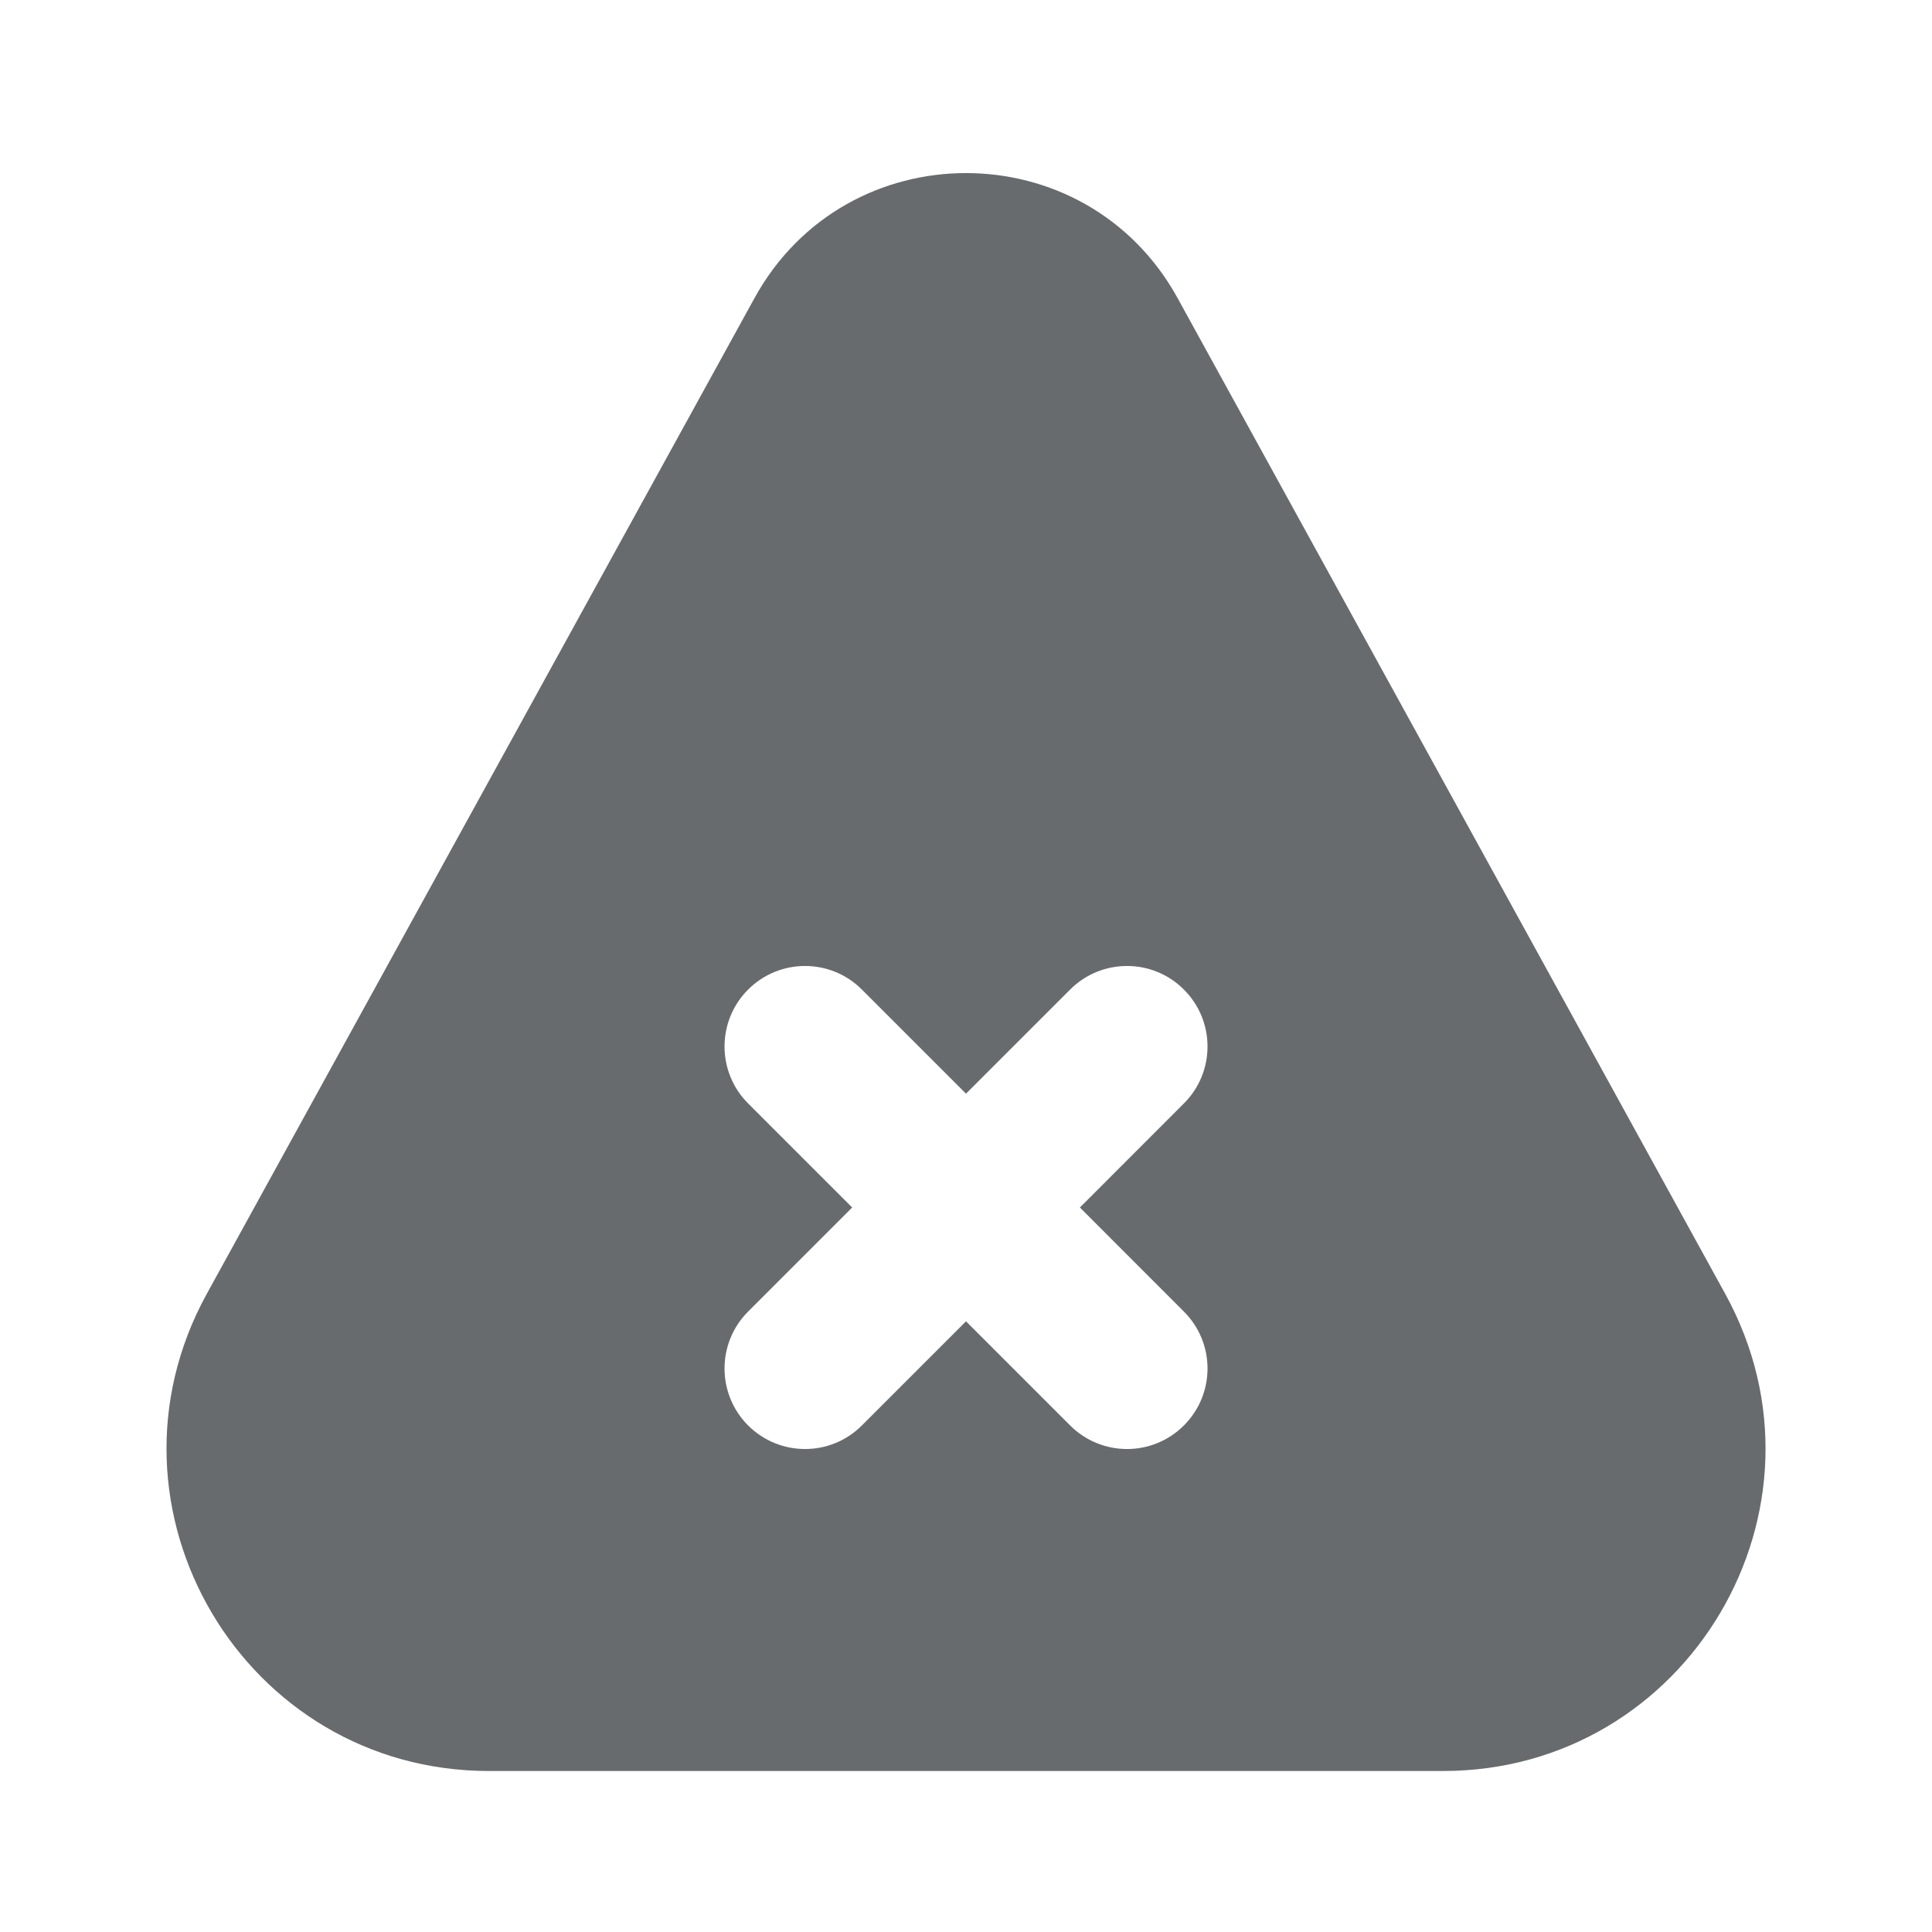
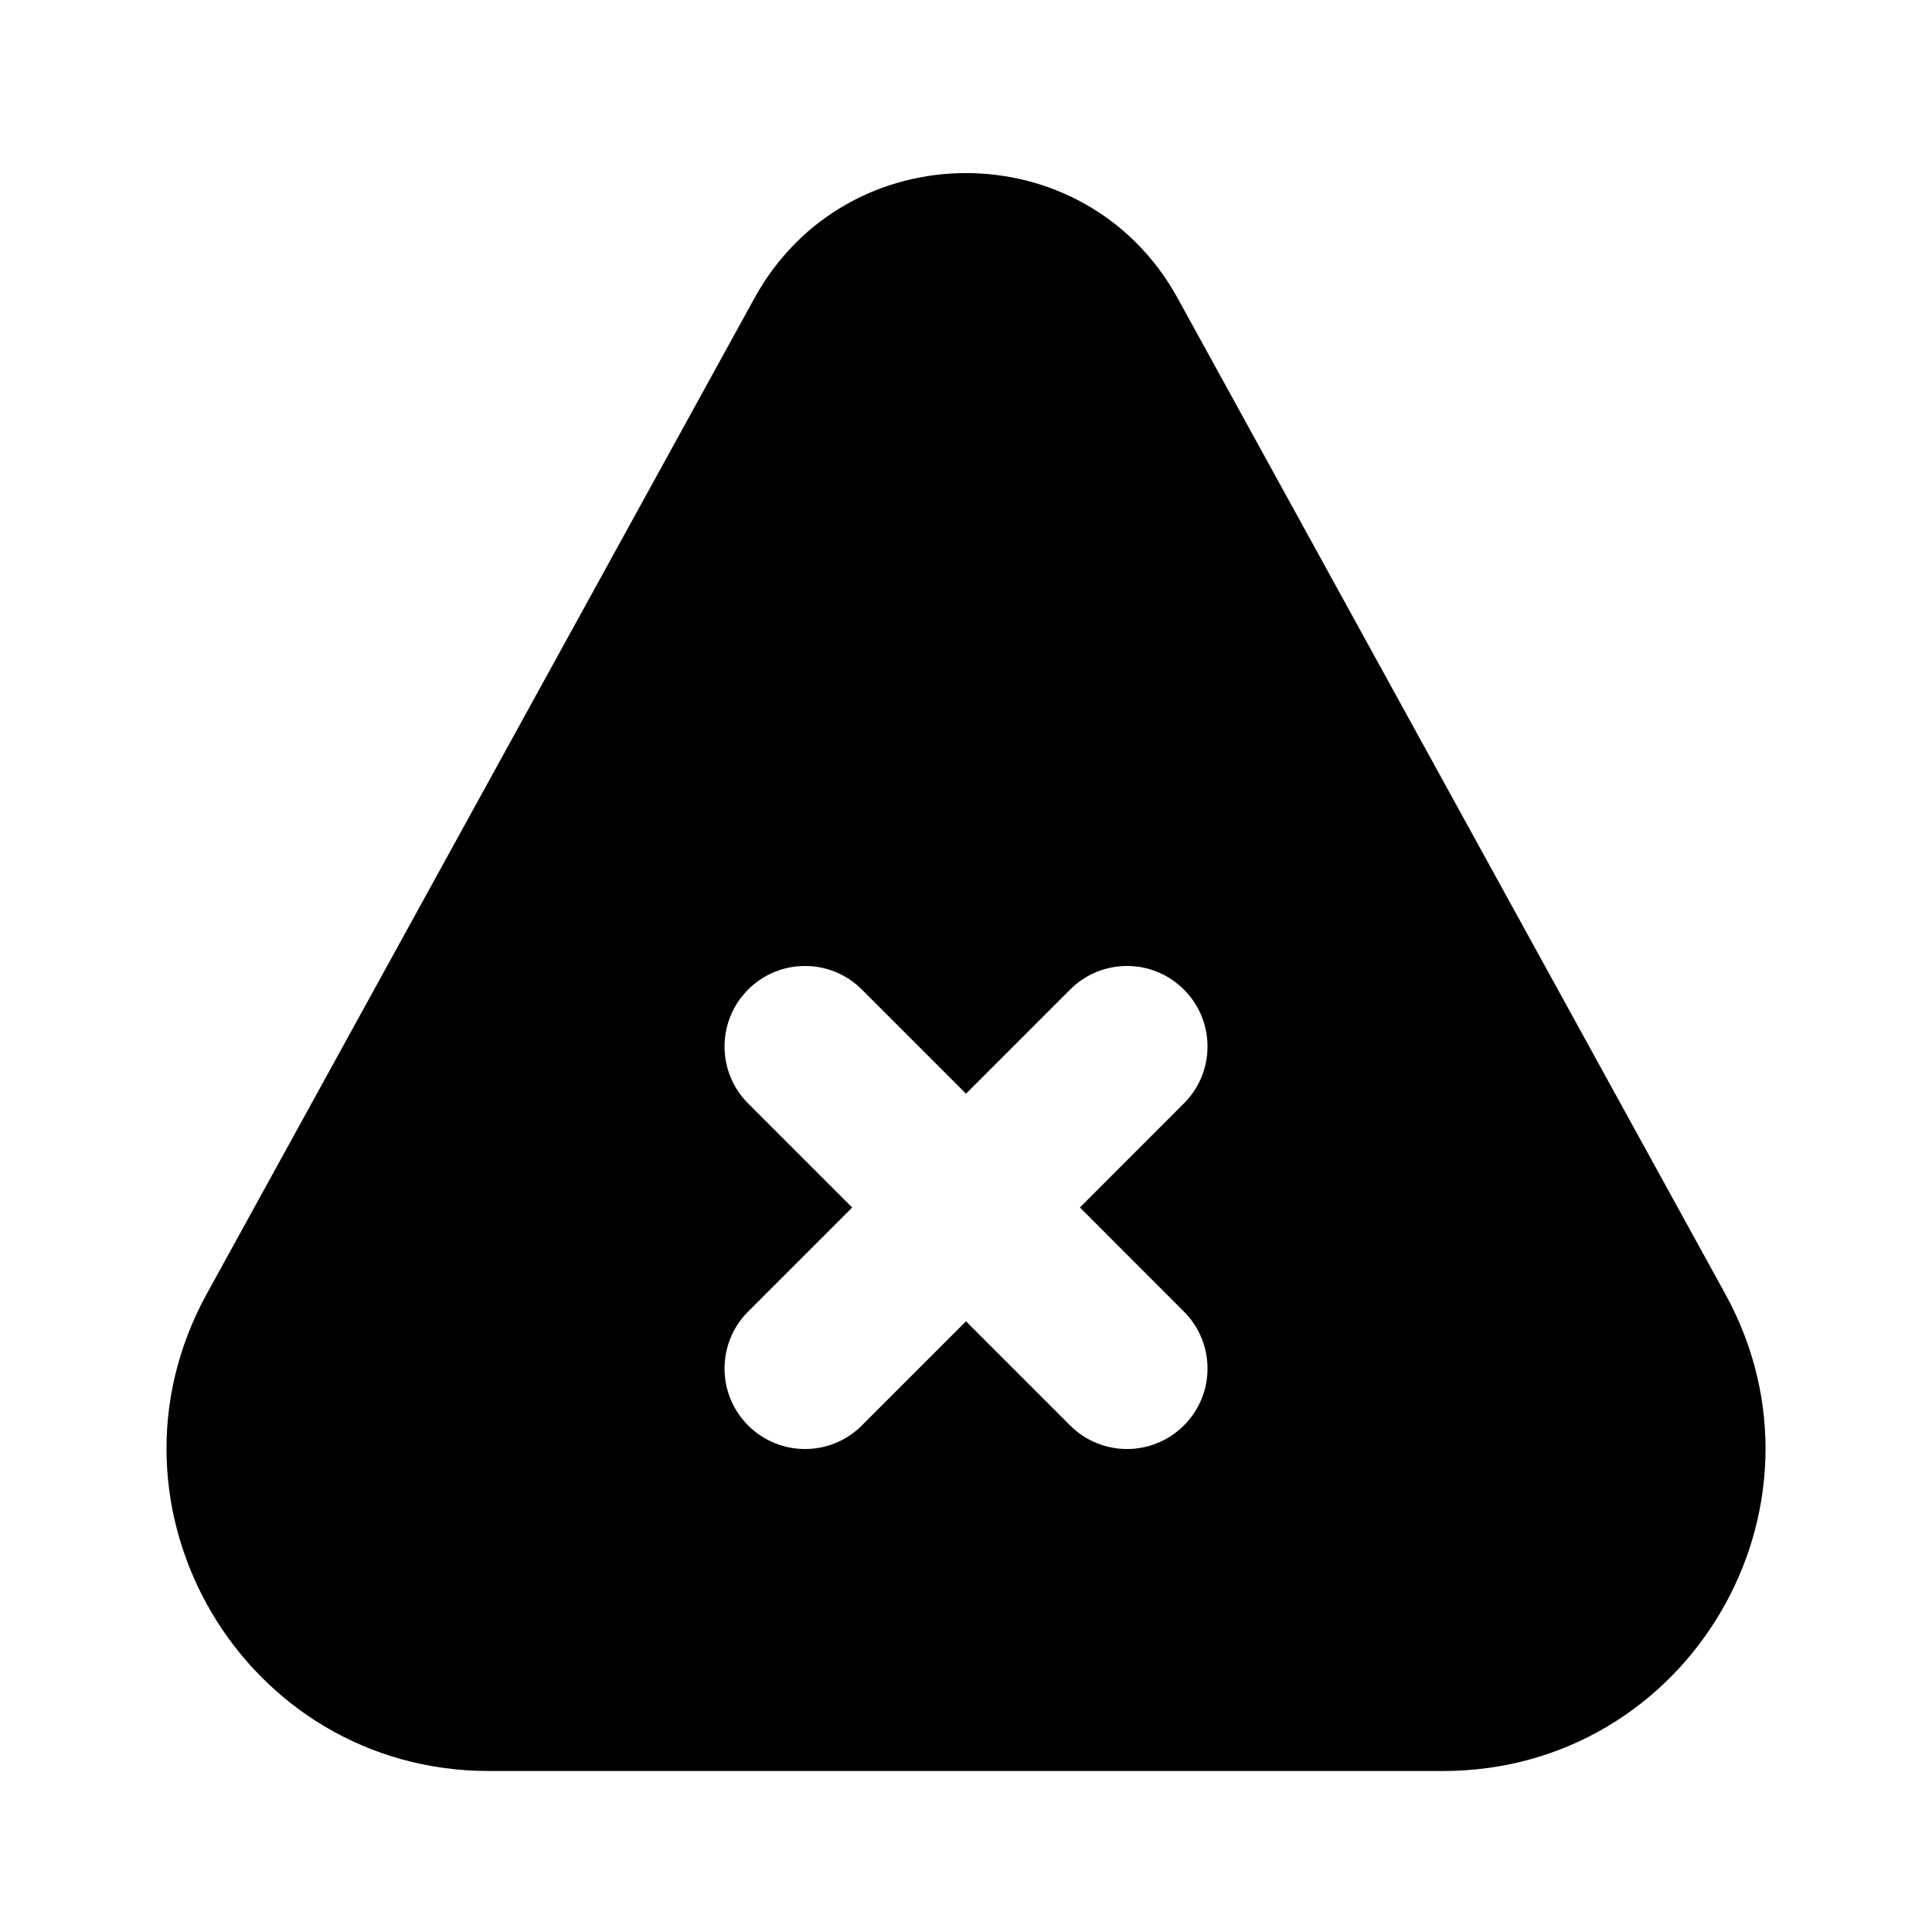
<svg xmlns="http://www.w3.org/2000/svg" width="24" height="24" viewBox="0 0 24 24" fill="none">
-   <path fill-rule="evenodd" clip-rule="evenodd" d="M9.372 3.704C10.511 1.632 13.489 1.632 14.629 3.704L21.431 16.072C22.898 18.738 20.969 22 17.926 22H6.074C3.032 22 1.103 18.738 2.569 16.072L9.372 3.704ZM10.707 12.293C10.317 11.902 9.684 11.902 9.293 12.293C8.903 12.683 8.903 13.317 9.293 13.707L10.586 15L9.293 16.293C8.903 16.683 8.903 17.317 9.293 17.707C9.684 18.098 10.317 18.098 10.707 17.707L12 16.414L13.293 17.707C13.684 18.098 14.317 18.098 14.707 17.707C15.098 17.317 15.098 16.683 14.707 16.293L13.415 15L14.707 13.707C15.098 13.317 15.098 12.683 14.707 12.293C14.317 11.902 13.684 11.902 13.293 12.293L12 13.586L10.707 12.293Z" fill="#686B6E" />
+   <path fill-rule="evenodd" clip-rule="evenodd" d="M9.372 3.704C10.511 1.632 13.489 1.632 14.629 3.704L21.431 16.072C22.898 18.738 20.969 22 17.926 22H6.074C3.032 22 1.103 18.738 2.569 16.072L9.372 3.704ZM10.707 12.293C10.317 11.902 9.684 11.902 9.293 12.293C8.903 12.683 8.903 13.317 9.293 13.707L10.586 15L9.293 16.293C8.903 16.683 8.903 17.317 9.293 17.707C9.684 18.098 10.317 18.098 10.707 17.707L12 16.414L13.293 17.707C13.684 18.098 14.317 18.098 14.707 17.707C15.098 17.317 15.098 16.683 14.707 16.293L13.415 15L14.707 13.707C15.098 13.317 15.098 12.683 14.707 12.293C14.317 11.902 13.684 11.902 13.293 12.293L12 13.586L10.707 12.293Z" fill="currentColor" />
</svg>
